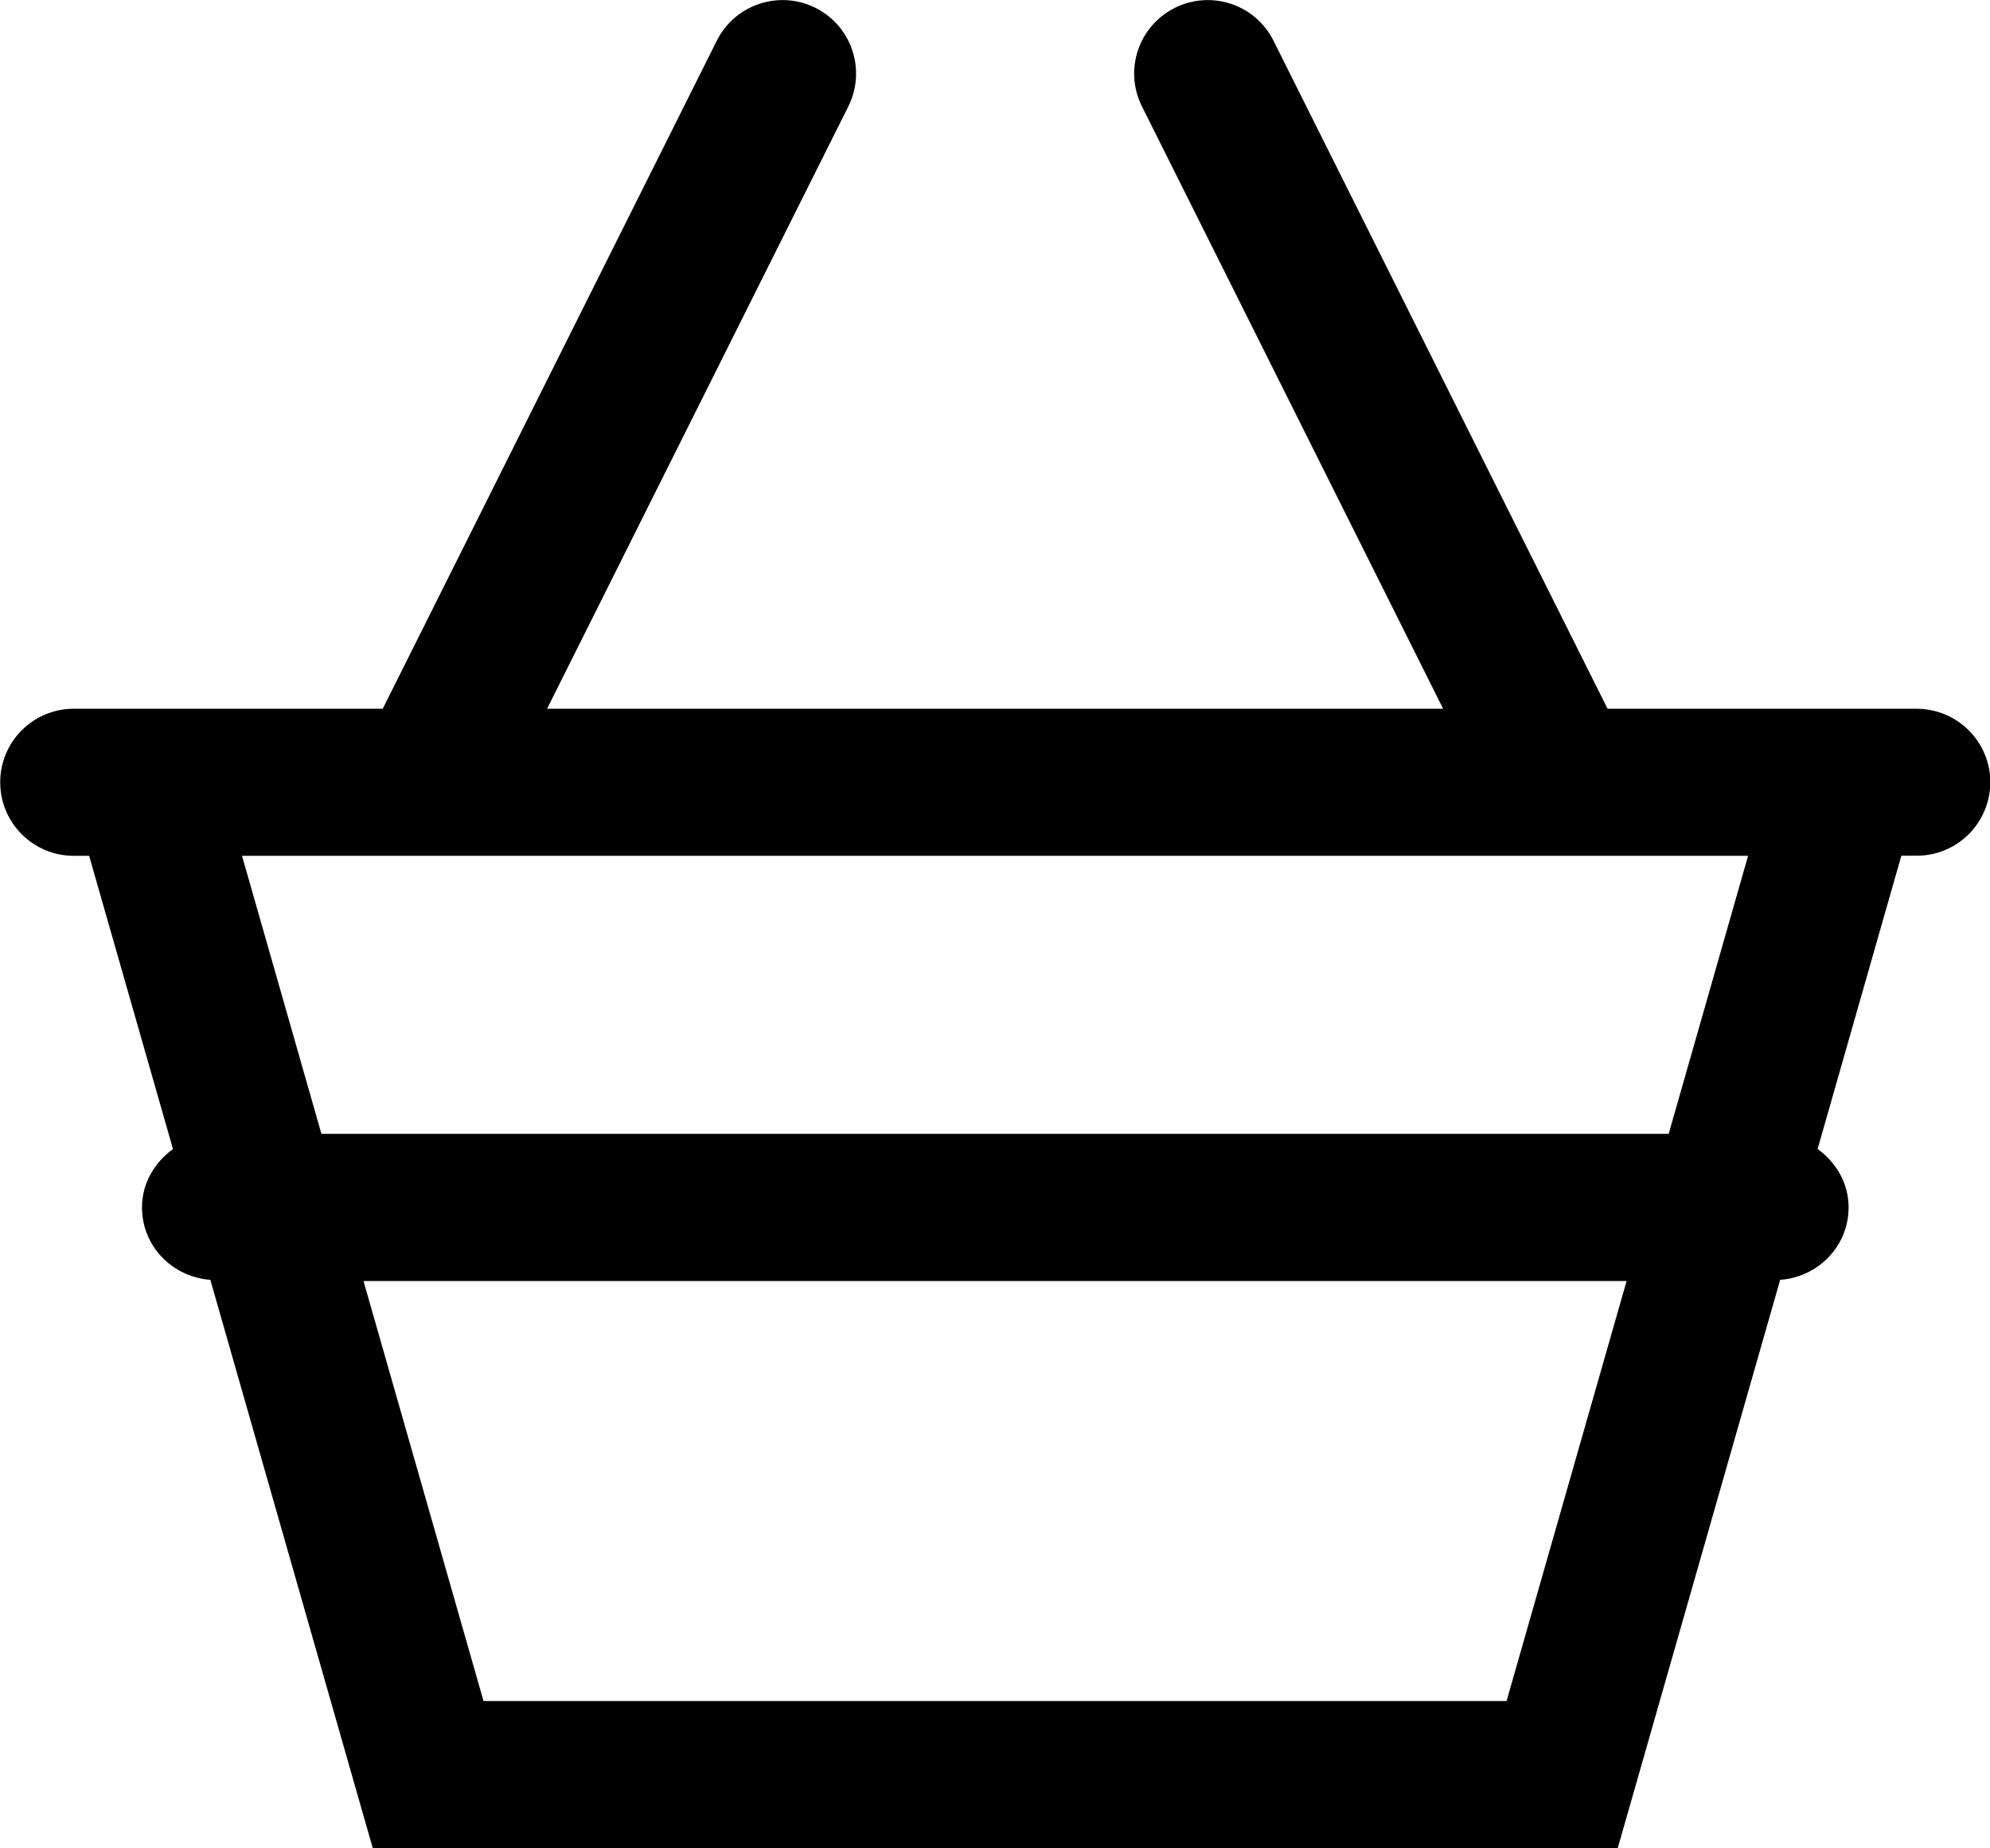
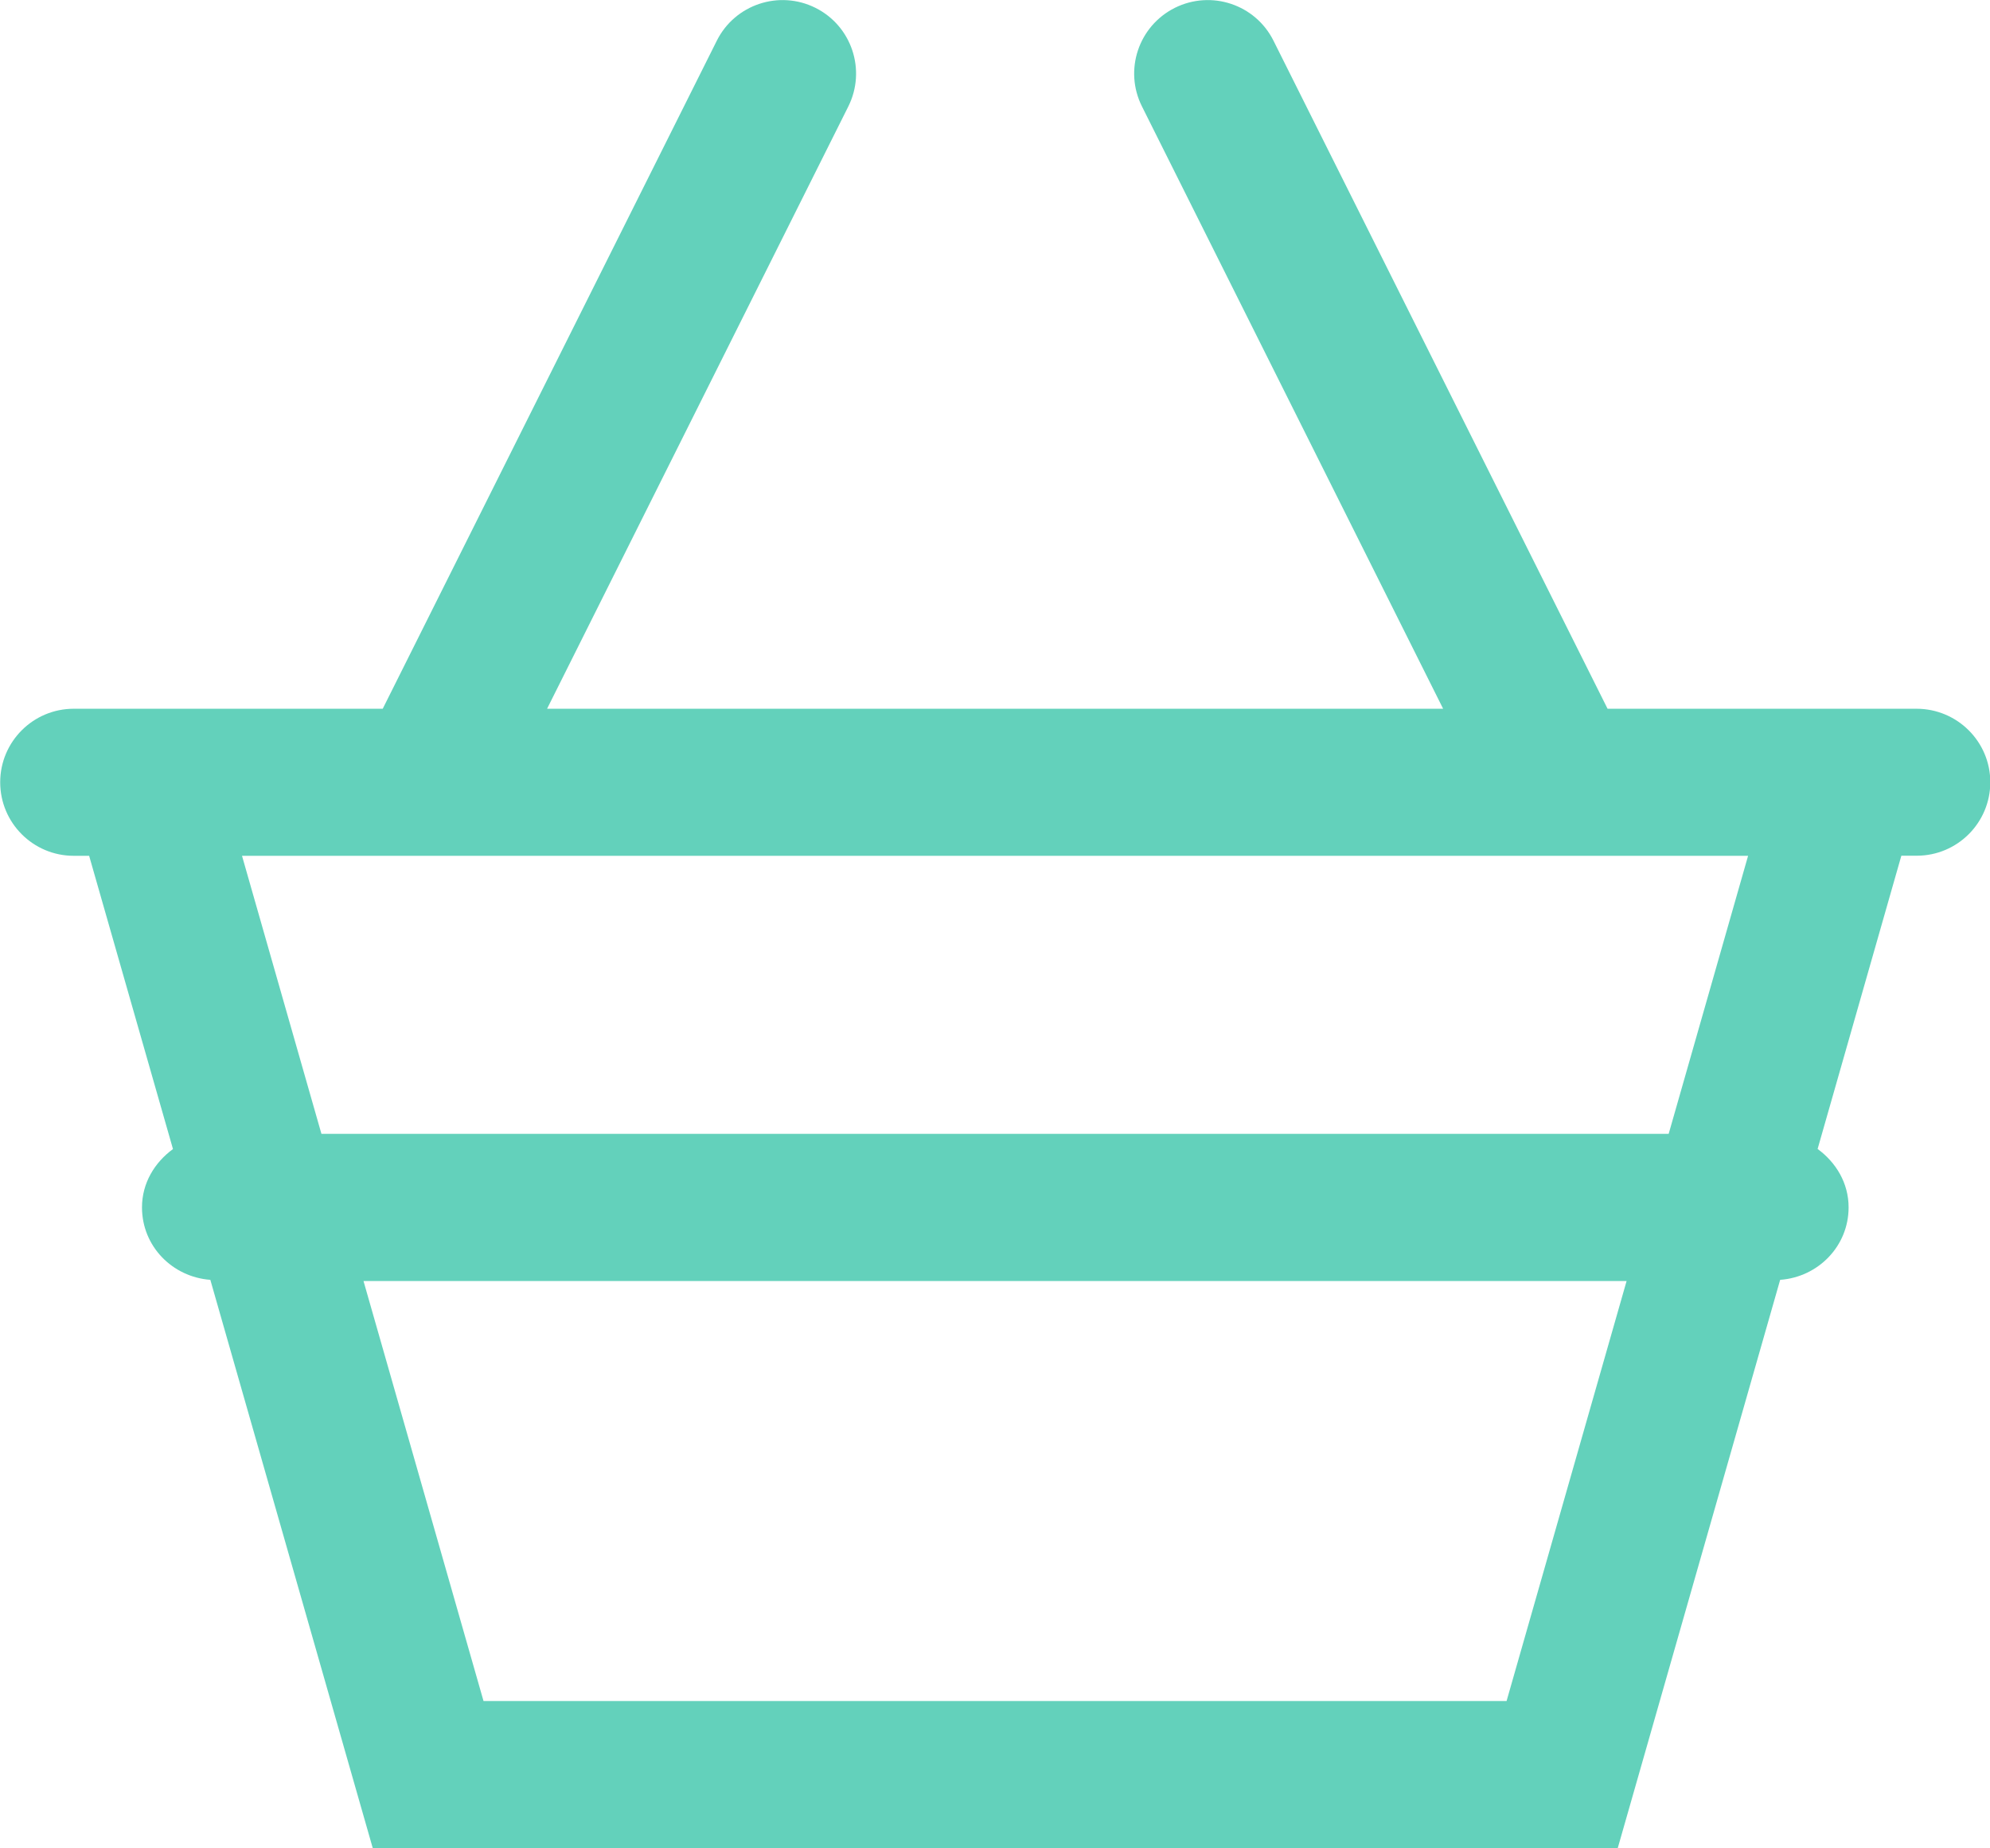
<svg xmlns="http://www.w3.org/2000/svg" version="1.1" id="Layer_1" x="0px" y="0px" width="20.294px" height="18.849px" viewBox="264.205 370.961 20.294 18.849" enable-background="new 264.205 370.961 20.294 18.849" xml:space="preserve">
-   <path fill="@green-light" d="M283.75,378.19h-3.151l-3.407-6.814c-0.185-0.37-0.634-0.52-1.006-0.335 c-0.371,0.186-0.521,0.636-0.335,1.006l3.071,6.143h-9.138l3.072-6.143c0.185-0.371,0.035-0.821-0.335-1.006 c-0.37-0.185-0.821-0.035-1.006,0.335l-3.407,6.814h-3.151c-0.414,0-0.75,0.336-0.75,0.75s0.336,0.75,0.75,0.75h0.157l0.855,2.991 c-0.187,0.137-0.316,0.347-0.316,0.595c0,0.396,0.309,0.71,0.697,0.739l1.656,5.795h12.697l1.656-5.795 c0.388-0.028,0.698-0.344,0.698-0.739c0-0.249-0.129-0.459-0.316-0.596l0.854-2.991h0.157c0.414,0,0.75-0.336,0.75-0.75 S284.164,378.19,283.75,378.19z M279.569,388.311h-10.433l-1.224-4.284h12.881L279.569,388.311z M281.222,382.526h-13.739 l-0.81-2.836h15.359L281.222,382.526z" />
+   <path fill="#63D1BB" d="M283.75,378.19h-3.151l-3.407-6.814c-0.185-0.37-0.634-0.52-1.006-0.335 c-0.371,0.186-0.521,0.636-0.335,1.006l3.071,6.143h-9.138l3.072-6.143c0.185-0.371,0.035-0.821-0.335-1.006 c-0.37-0.185-0.821-0.035-1.006,0.335l-3.407,6.814h-3.151c-0.414,0-0.75,0.336-0.75,0.75s0.336,0.75,0.75,0.75h0.157l0.855,2.991 c-0.187,0.137-0.316,0.347-0.316,0.595c0,0.396,0.309,0.71,0.697,0.739l1.656,5.795h12.697l1.656-5.795 c0.388-0.028,0.698-0.344,0.698-0.739c0-0.249-0.129-0.459-0.316-0.596l0.854-2.991h0.157c0.414,0,0.75-0.336,0.75-0.75 S284.164,378.19,283.75,378.19z M279.569,388.311h-10.433l-1.224-4.284h12.881L279.569,388.311z M281.222,382.526h-13.739 l-0.81-2.836h15.359L281.222,382.526z" />
</svg>
